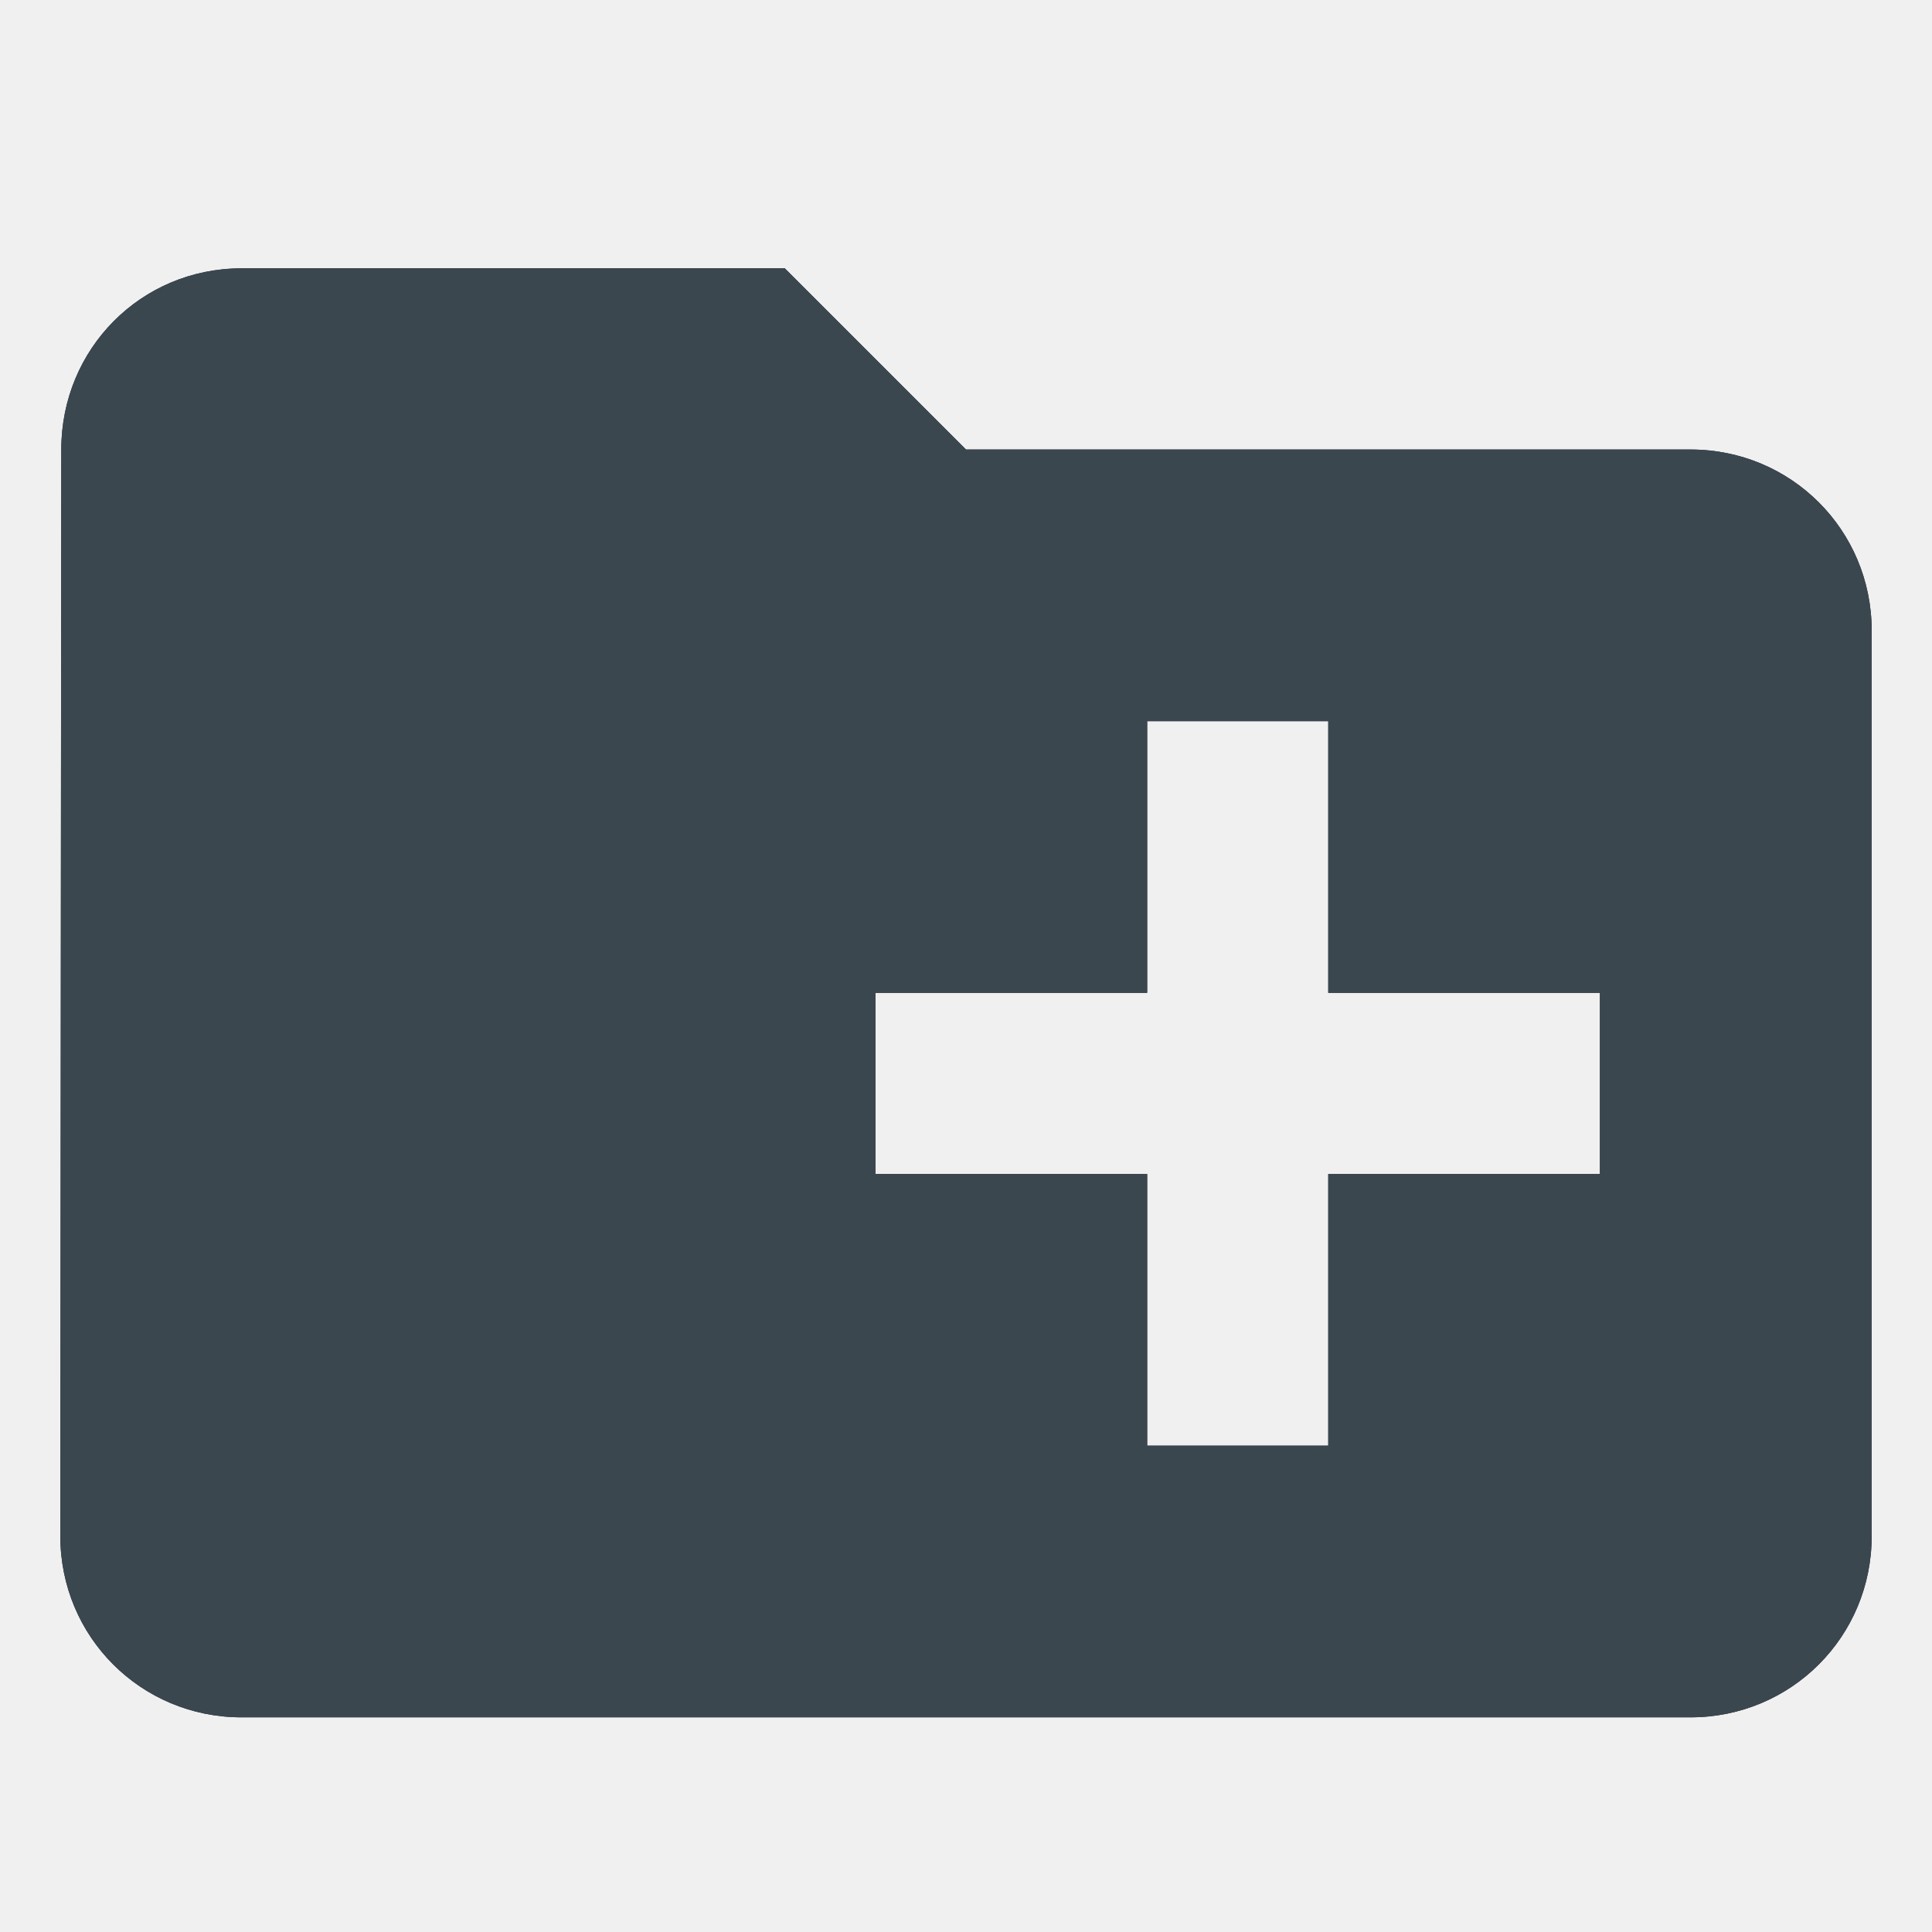
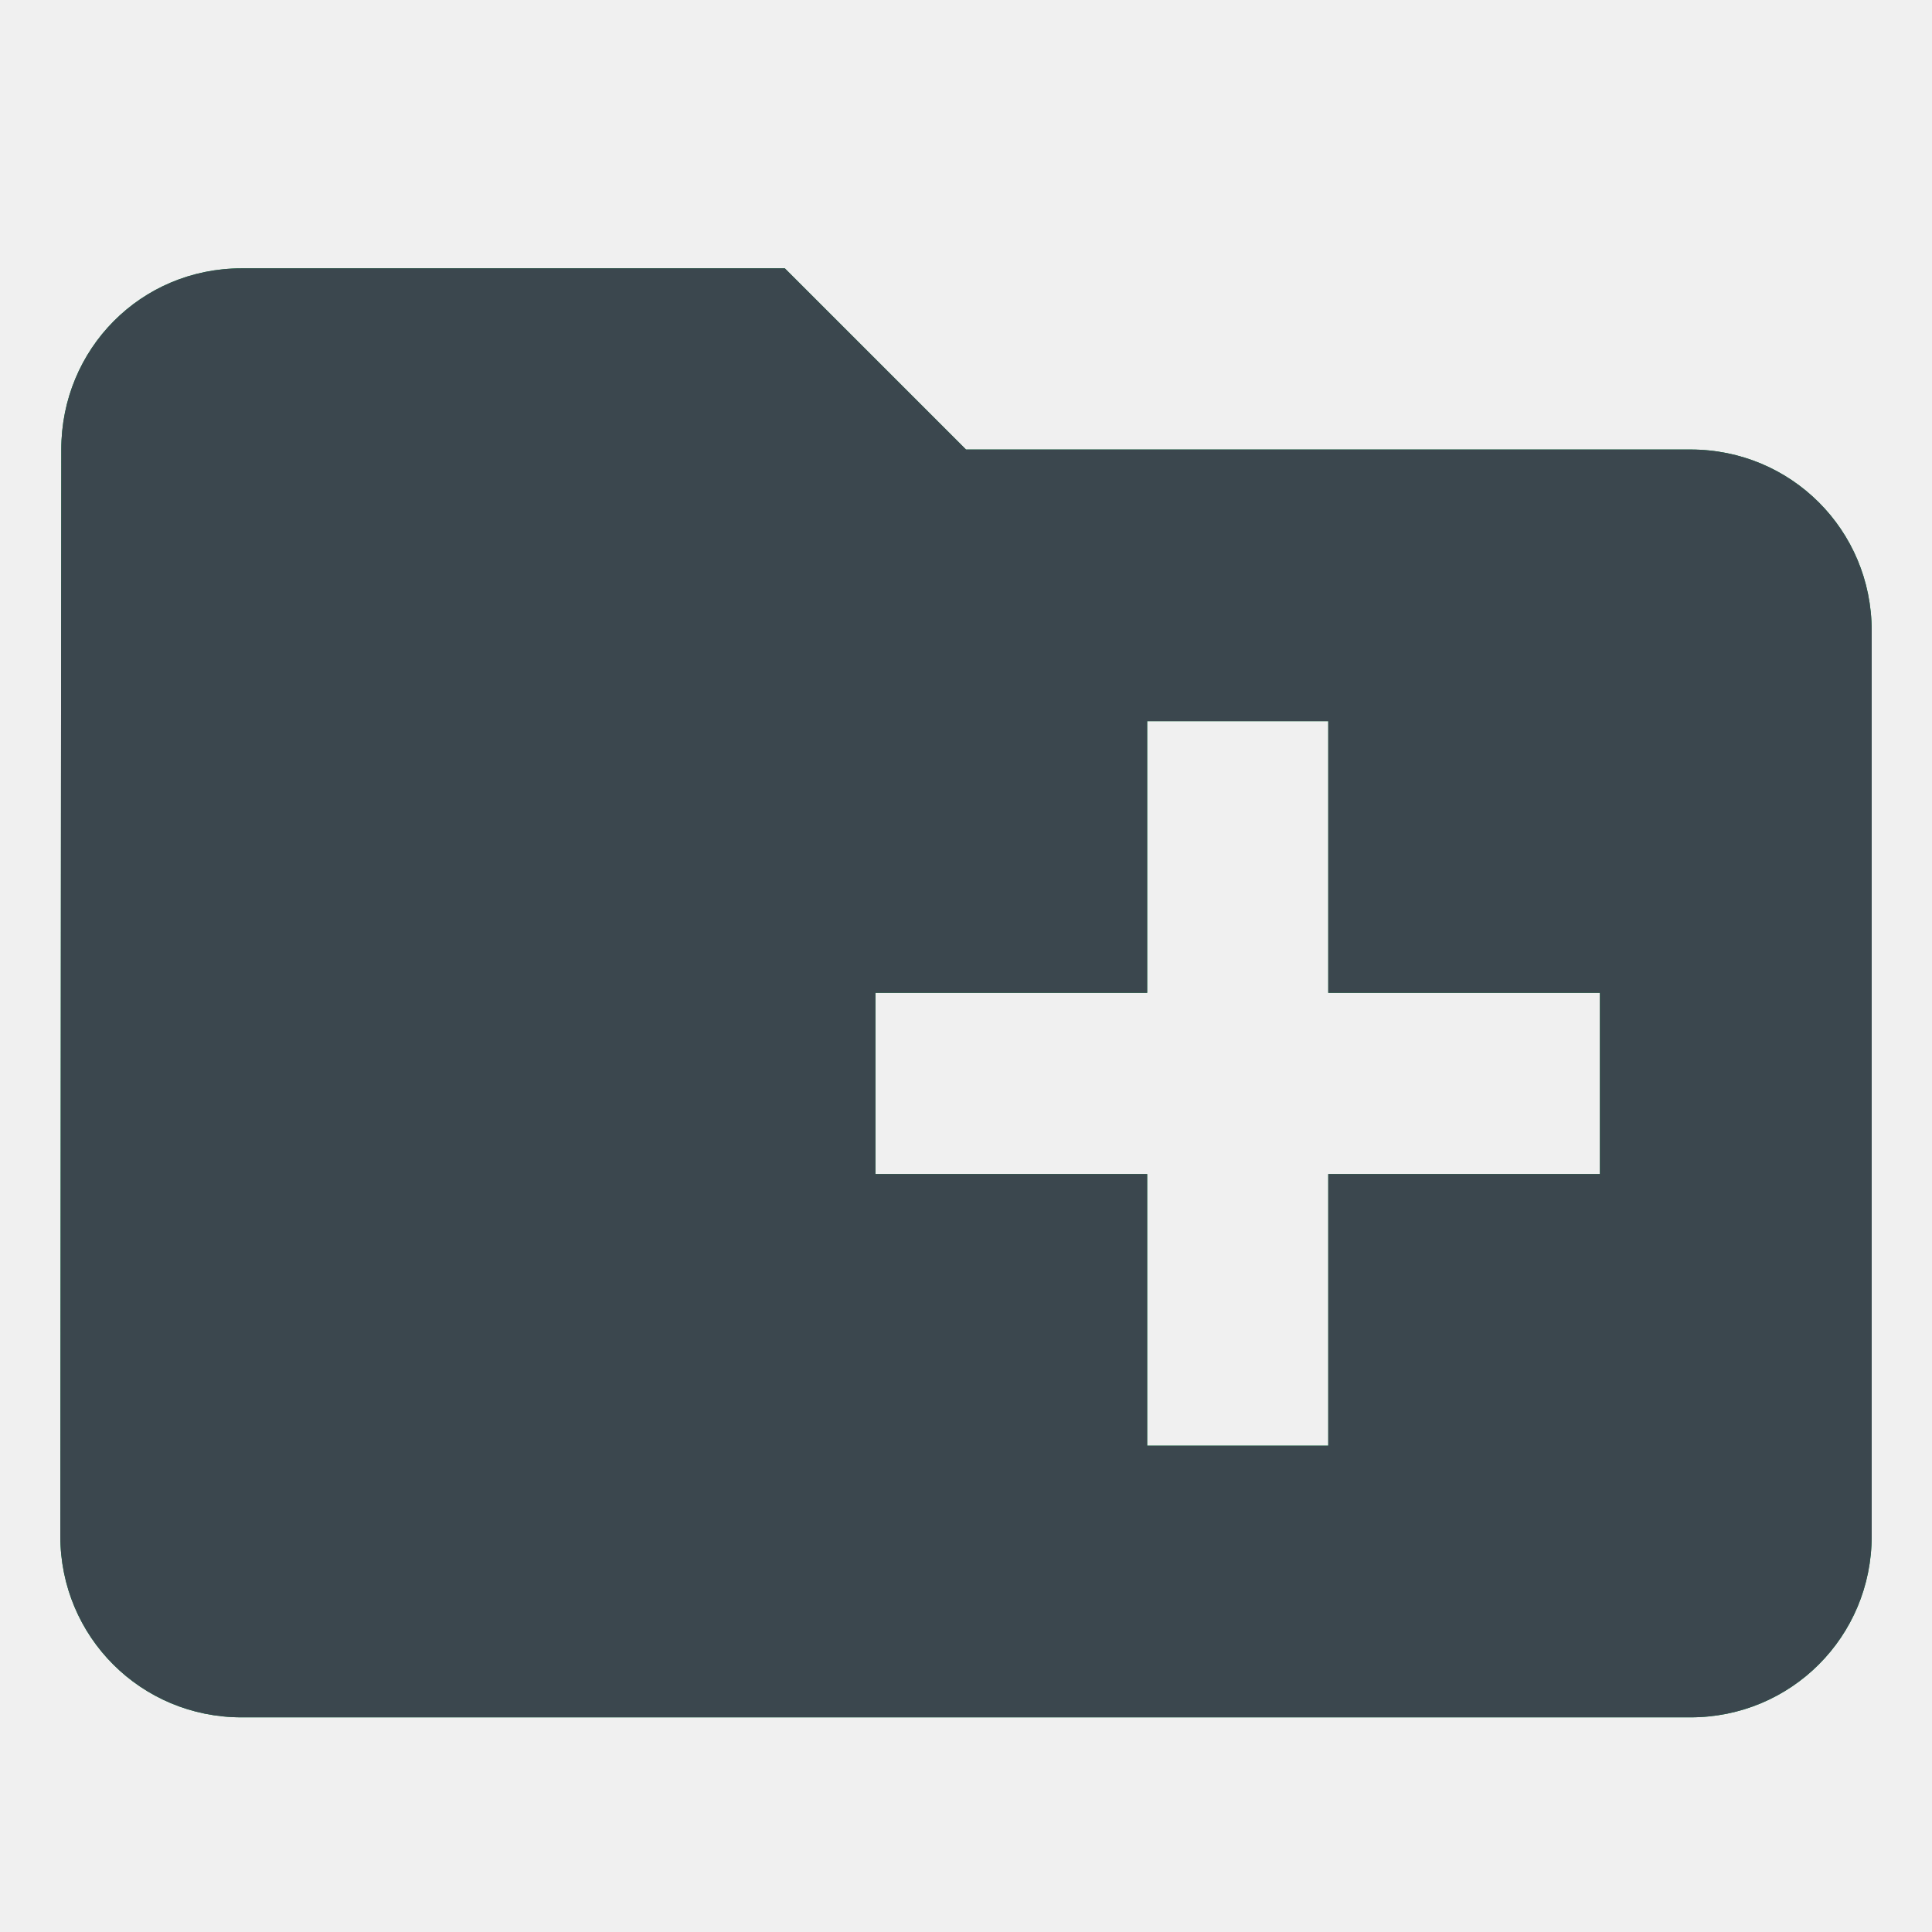
<svg xmlns="http://www.w3.org/2000/svg" xmlns:xlink="http://www.w3.org/1999/xlink" width="18" height="18" viewBox="0 0 18 18">
  <defs>
    <path id="folder-add-a" d="M15.75,4.188 L9,4.188 L7.312,2.5 L2.25,2.5 C1.313,2.5 0.571,3.251 0.571,4.188 L0.562,14.312 C0.562,15.249 1.313,16 2.25,16 L15.75,16 C16.687,16 17.438,15.249 17.438,14.312 L17.438,5.875 C17.438,4.938 16.687,4.188 15.75,4.188 Z M14.906,10.938 L12.375,10.938 L12.375,13.469 L10.688,13.469 L10.688,10.938 L8.156,10.938 L8.156,9.25 L10.688,9.25 L10.688,6.719 L12.375,6.719 L12.375,9.25 L14.906,9.25 L14.906,10.938 Z" />
  </defs>
  <g fill="none" fill-rule="evenodd">
    <polygon points="0 0 18 0 18 18 0 18" />
    <mask id="folder-add-b" fill="#fff">
      <use xlink:href="#folder-add-a" />
    </mask>
-     <use fill="#262144" fill-rule="nonzero" xlink:href="#folder-add-a" />
+     <use fill="#00923f" fill-rule="nonzero" xlink:href="#folder-add-a" />
    <g fill="#3B474E" mask="url(#folder-add-b)">
      <polygon points="0 0 18 0 18 18 0 18" />
    </g>
  </g>
</svg>
